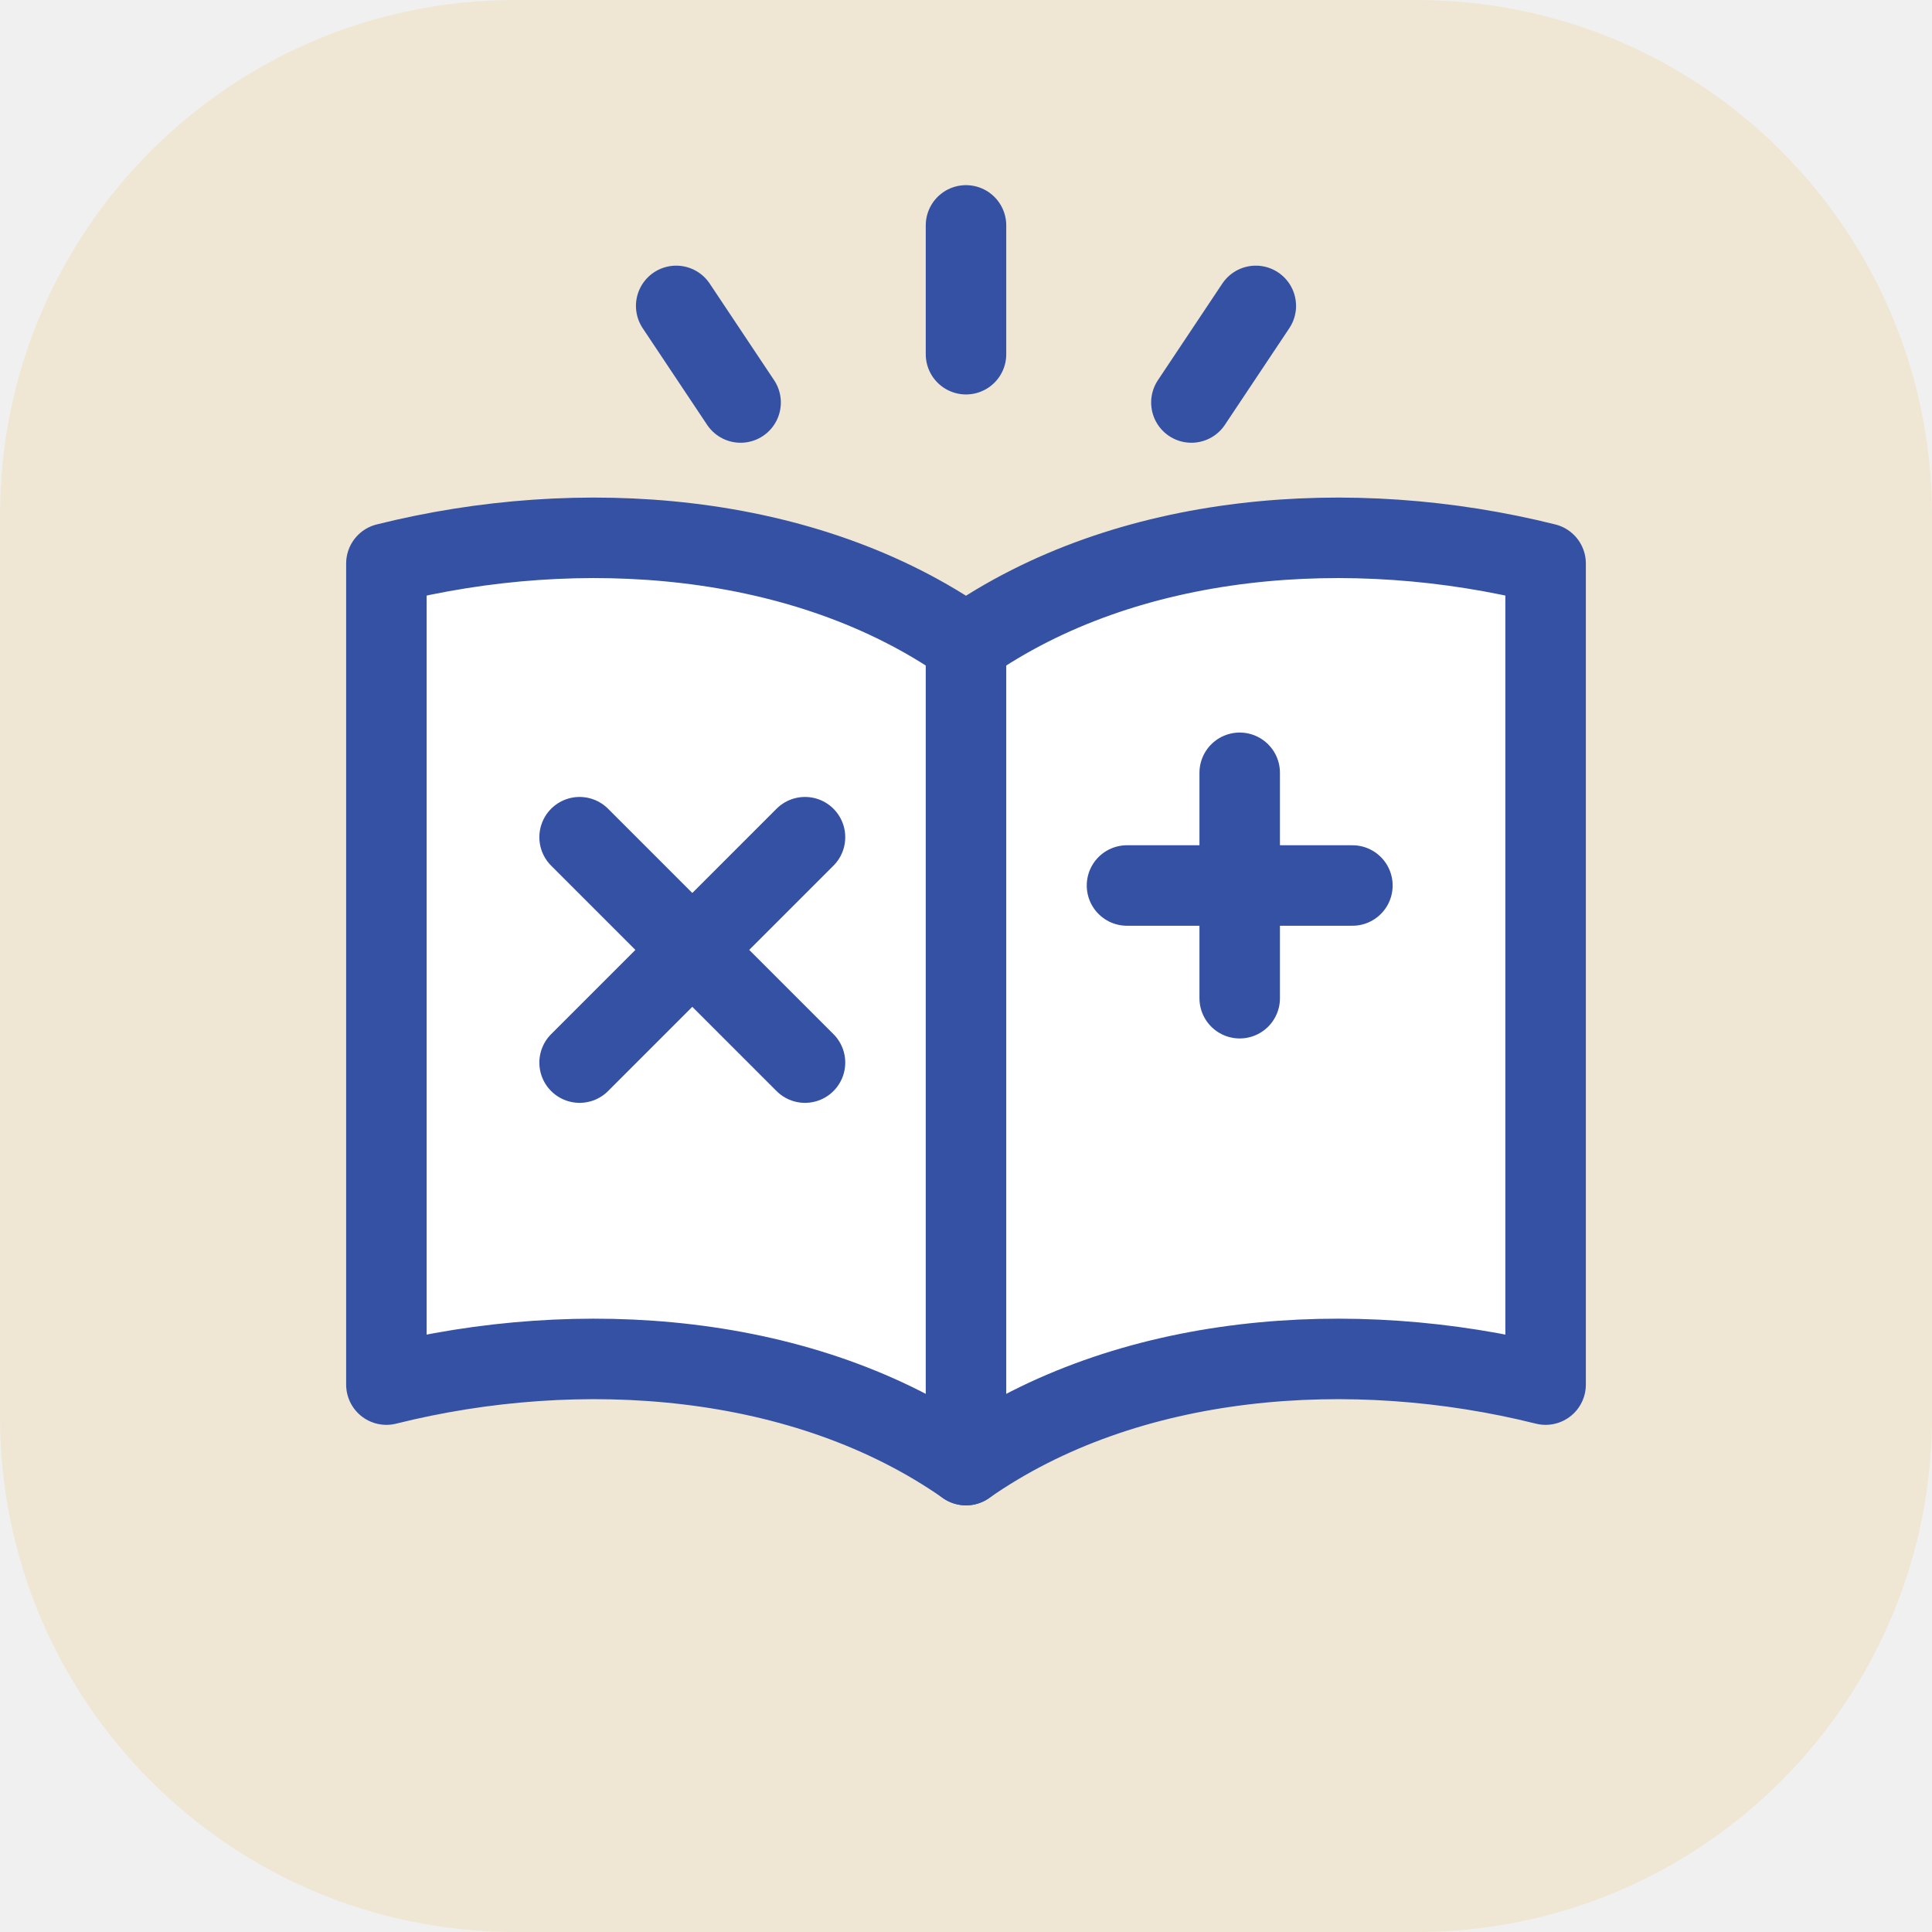
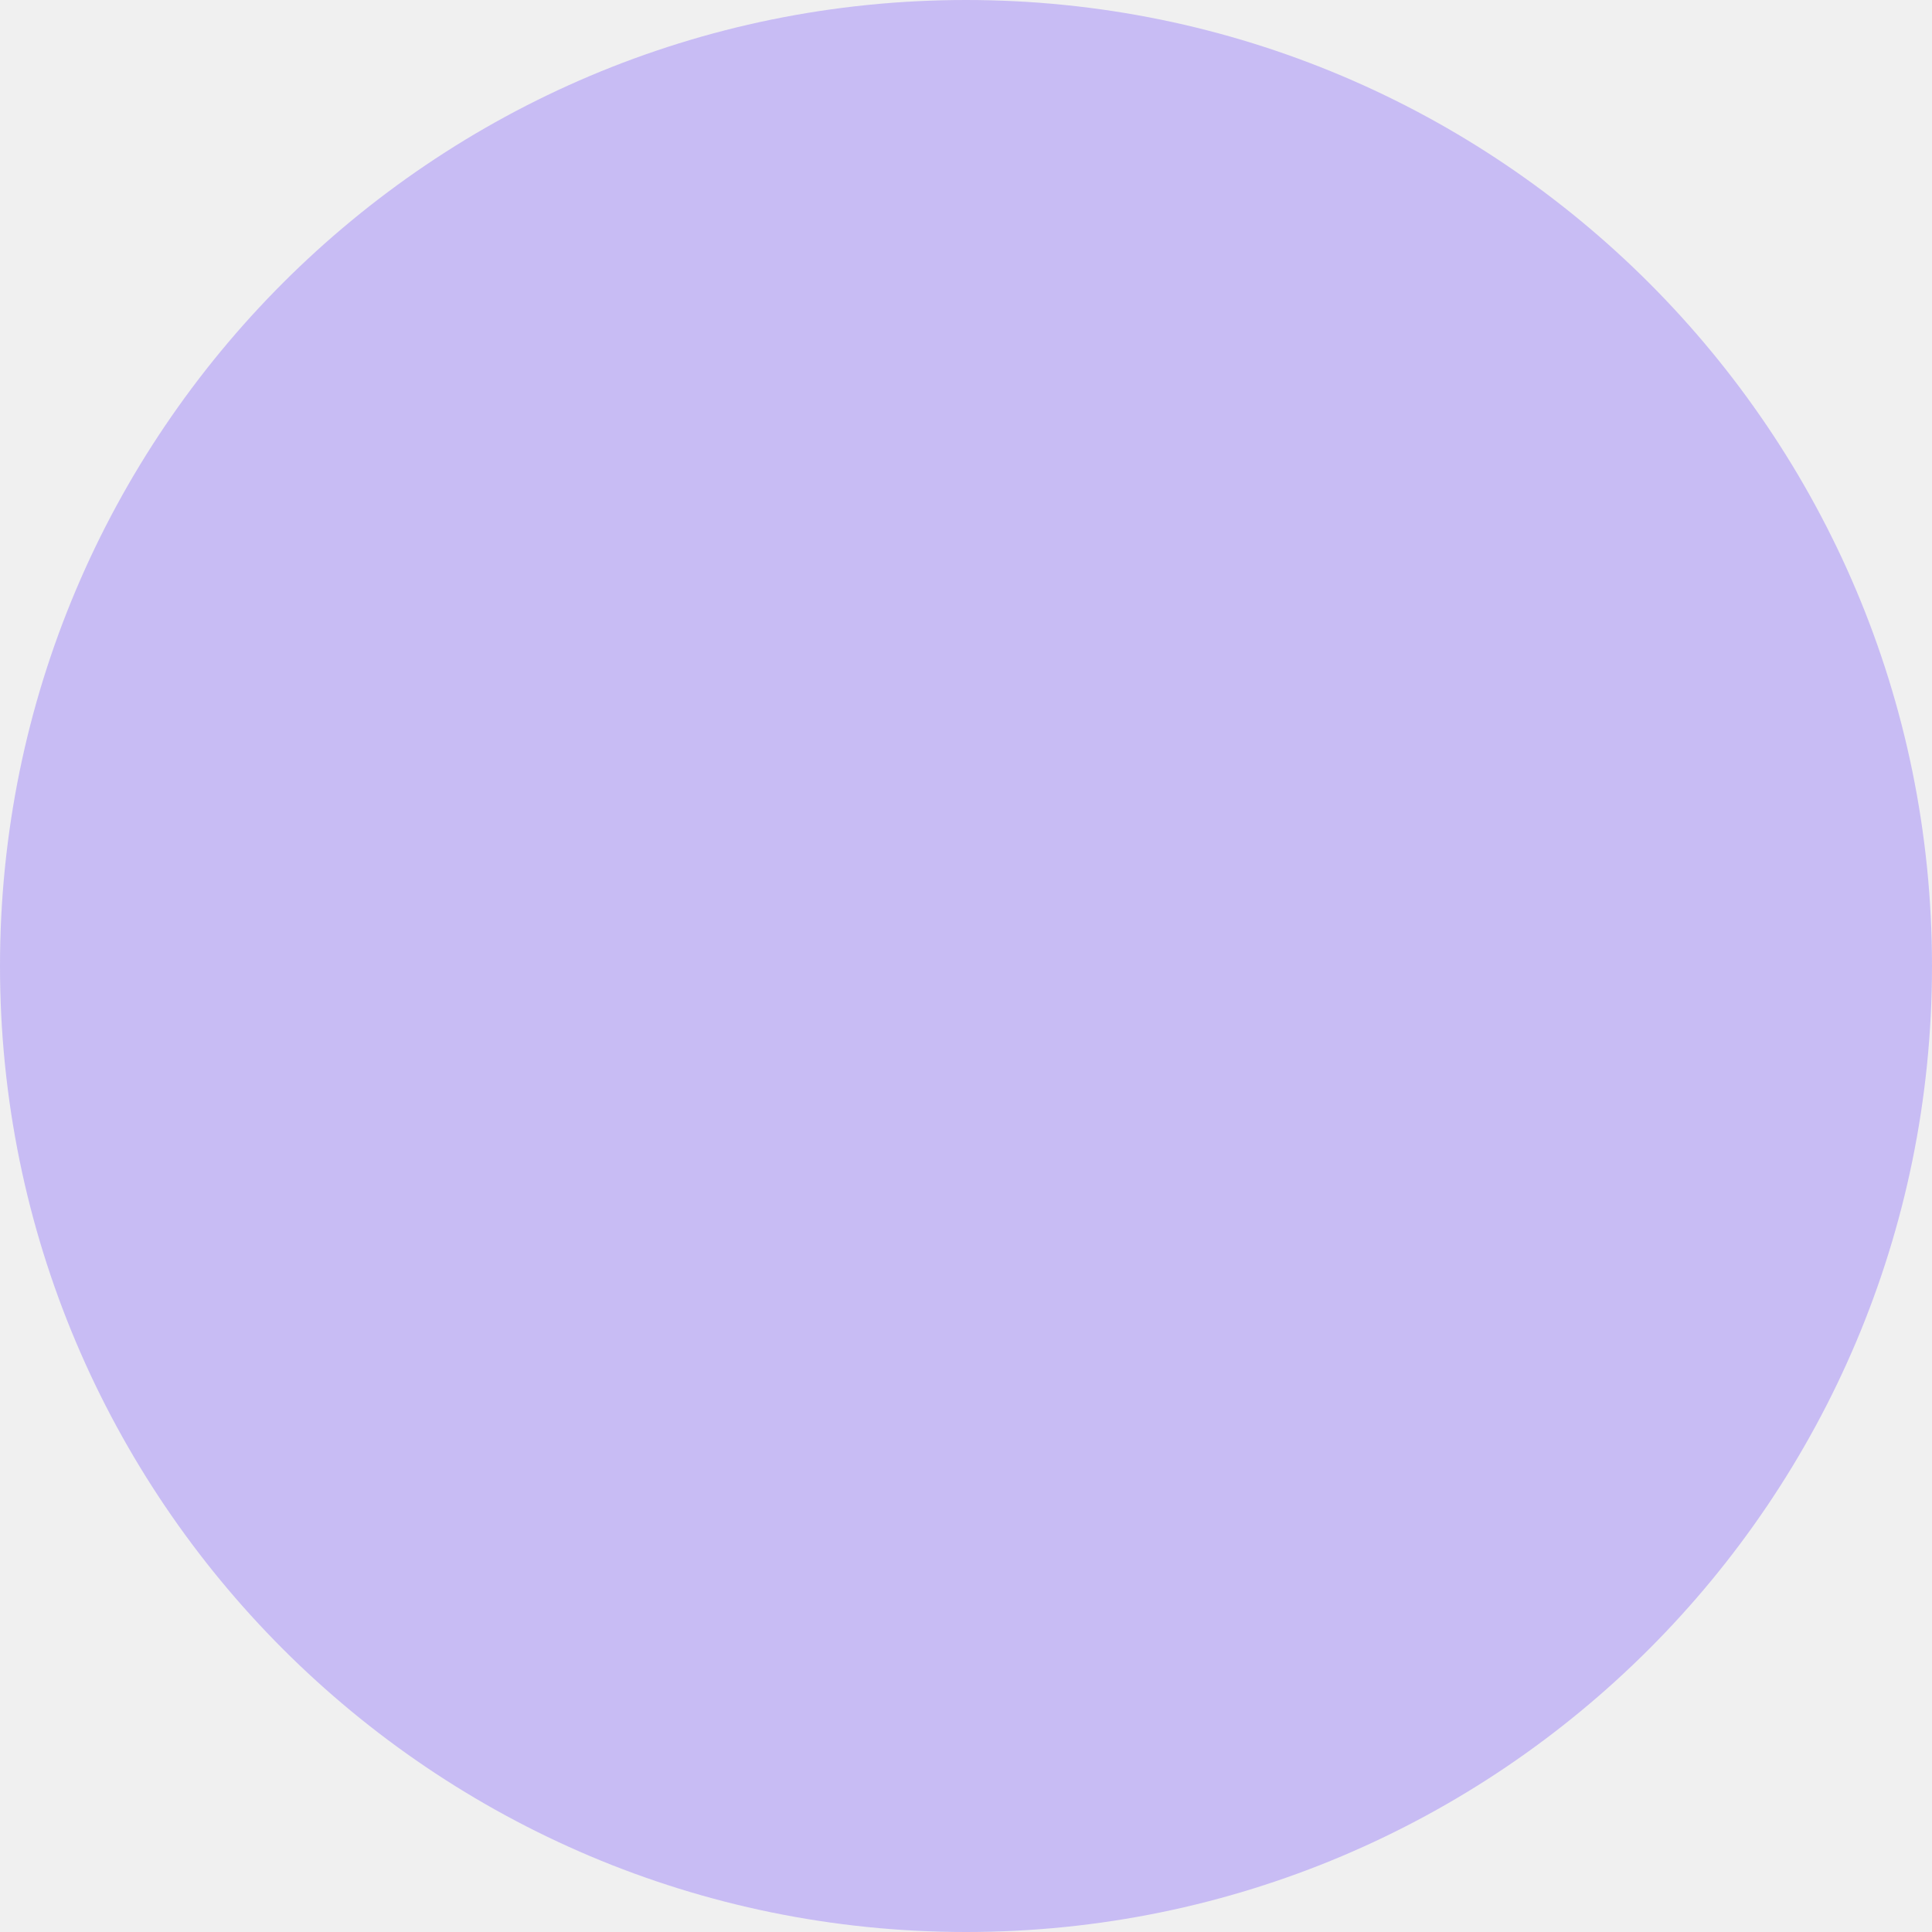
- <svg xmlns="http://www.w3.org/2000/svg" viewBox="0 0 120 120" width="120" height="120">
-   <rect width="120" height="120" rx="32" fill="#EFE7D4" />
-   <g stroke="#3551A4" stroke-width="5" stroke-linecap="round" stroke-linejoin="round" fill="none">
-     <path d="M60 40 C50 33 36 32 24 35 V86 C36 83 50 84 60 91 C70 84 84 83 96 86 V35 C84 32 70 33 60 40 Z" fill="#FFFFFF" />
-     <path d="M60 40 V91" />
-     <path d="M36 52 l14 14 M36 66 l14 -14" />
-     <path d="M70 55 h14 M77 48 v14" />
-     <path d="M60 22 v-8 M46 25 l-4 -6 M74 25 l4 -6" />
+ <svg xmlns="http://www.w3.org/2000/svg" preserveAspectRatio="none" overflow="visible" style="display: block;" width="210" height="210" viewBox="0 0 210 210" fill="none">
+   <g id="Logo">
+     <circle id="Ellipse 1" cx="105" cy="105" r="105" fill="#C8BCF4" />
  </g>
</svg>
